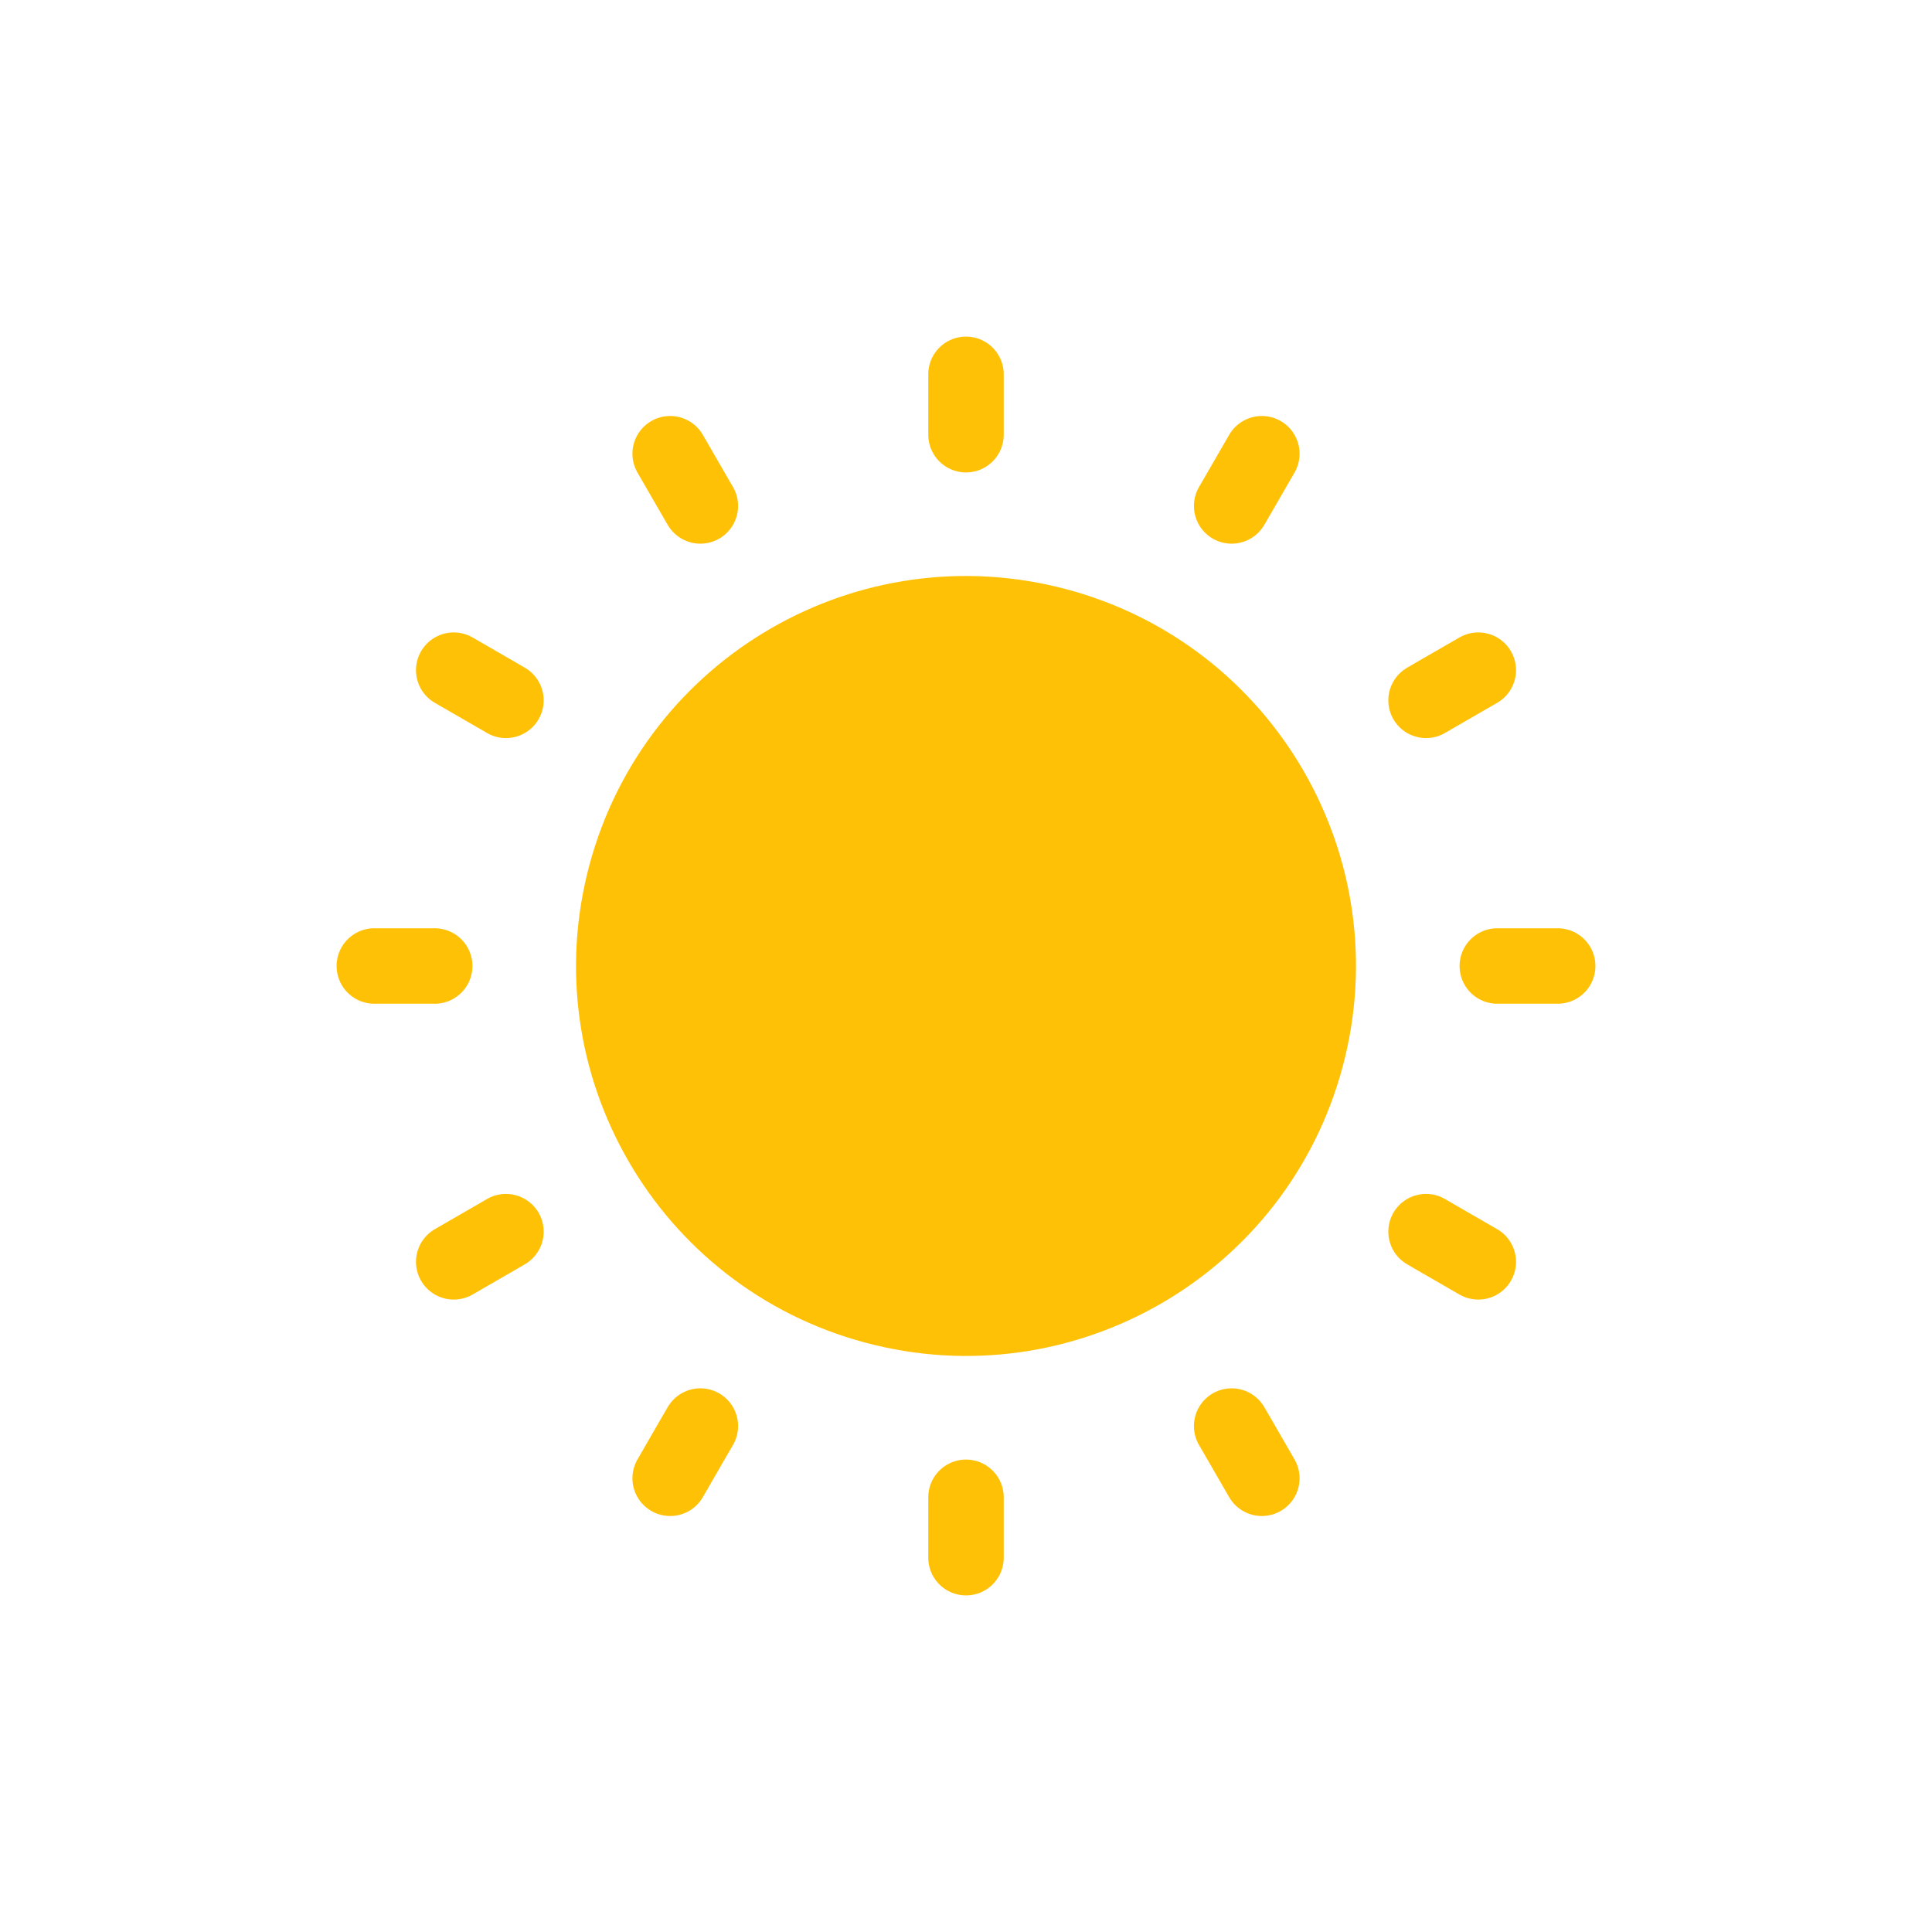
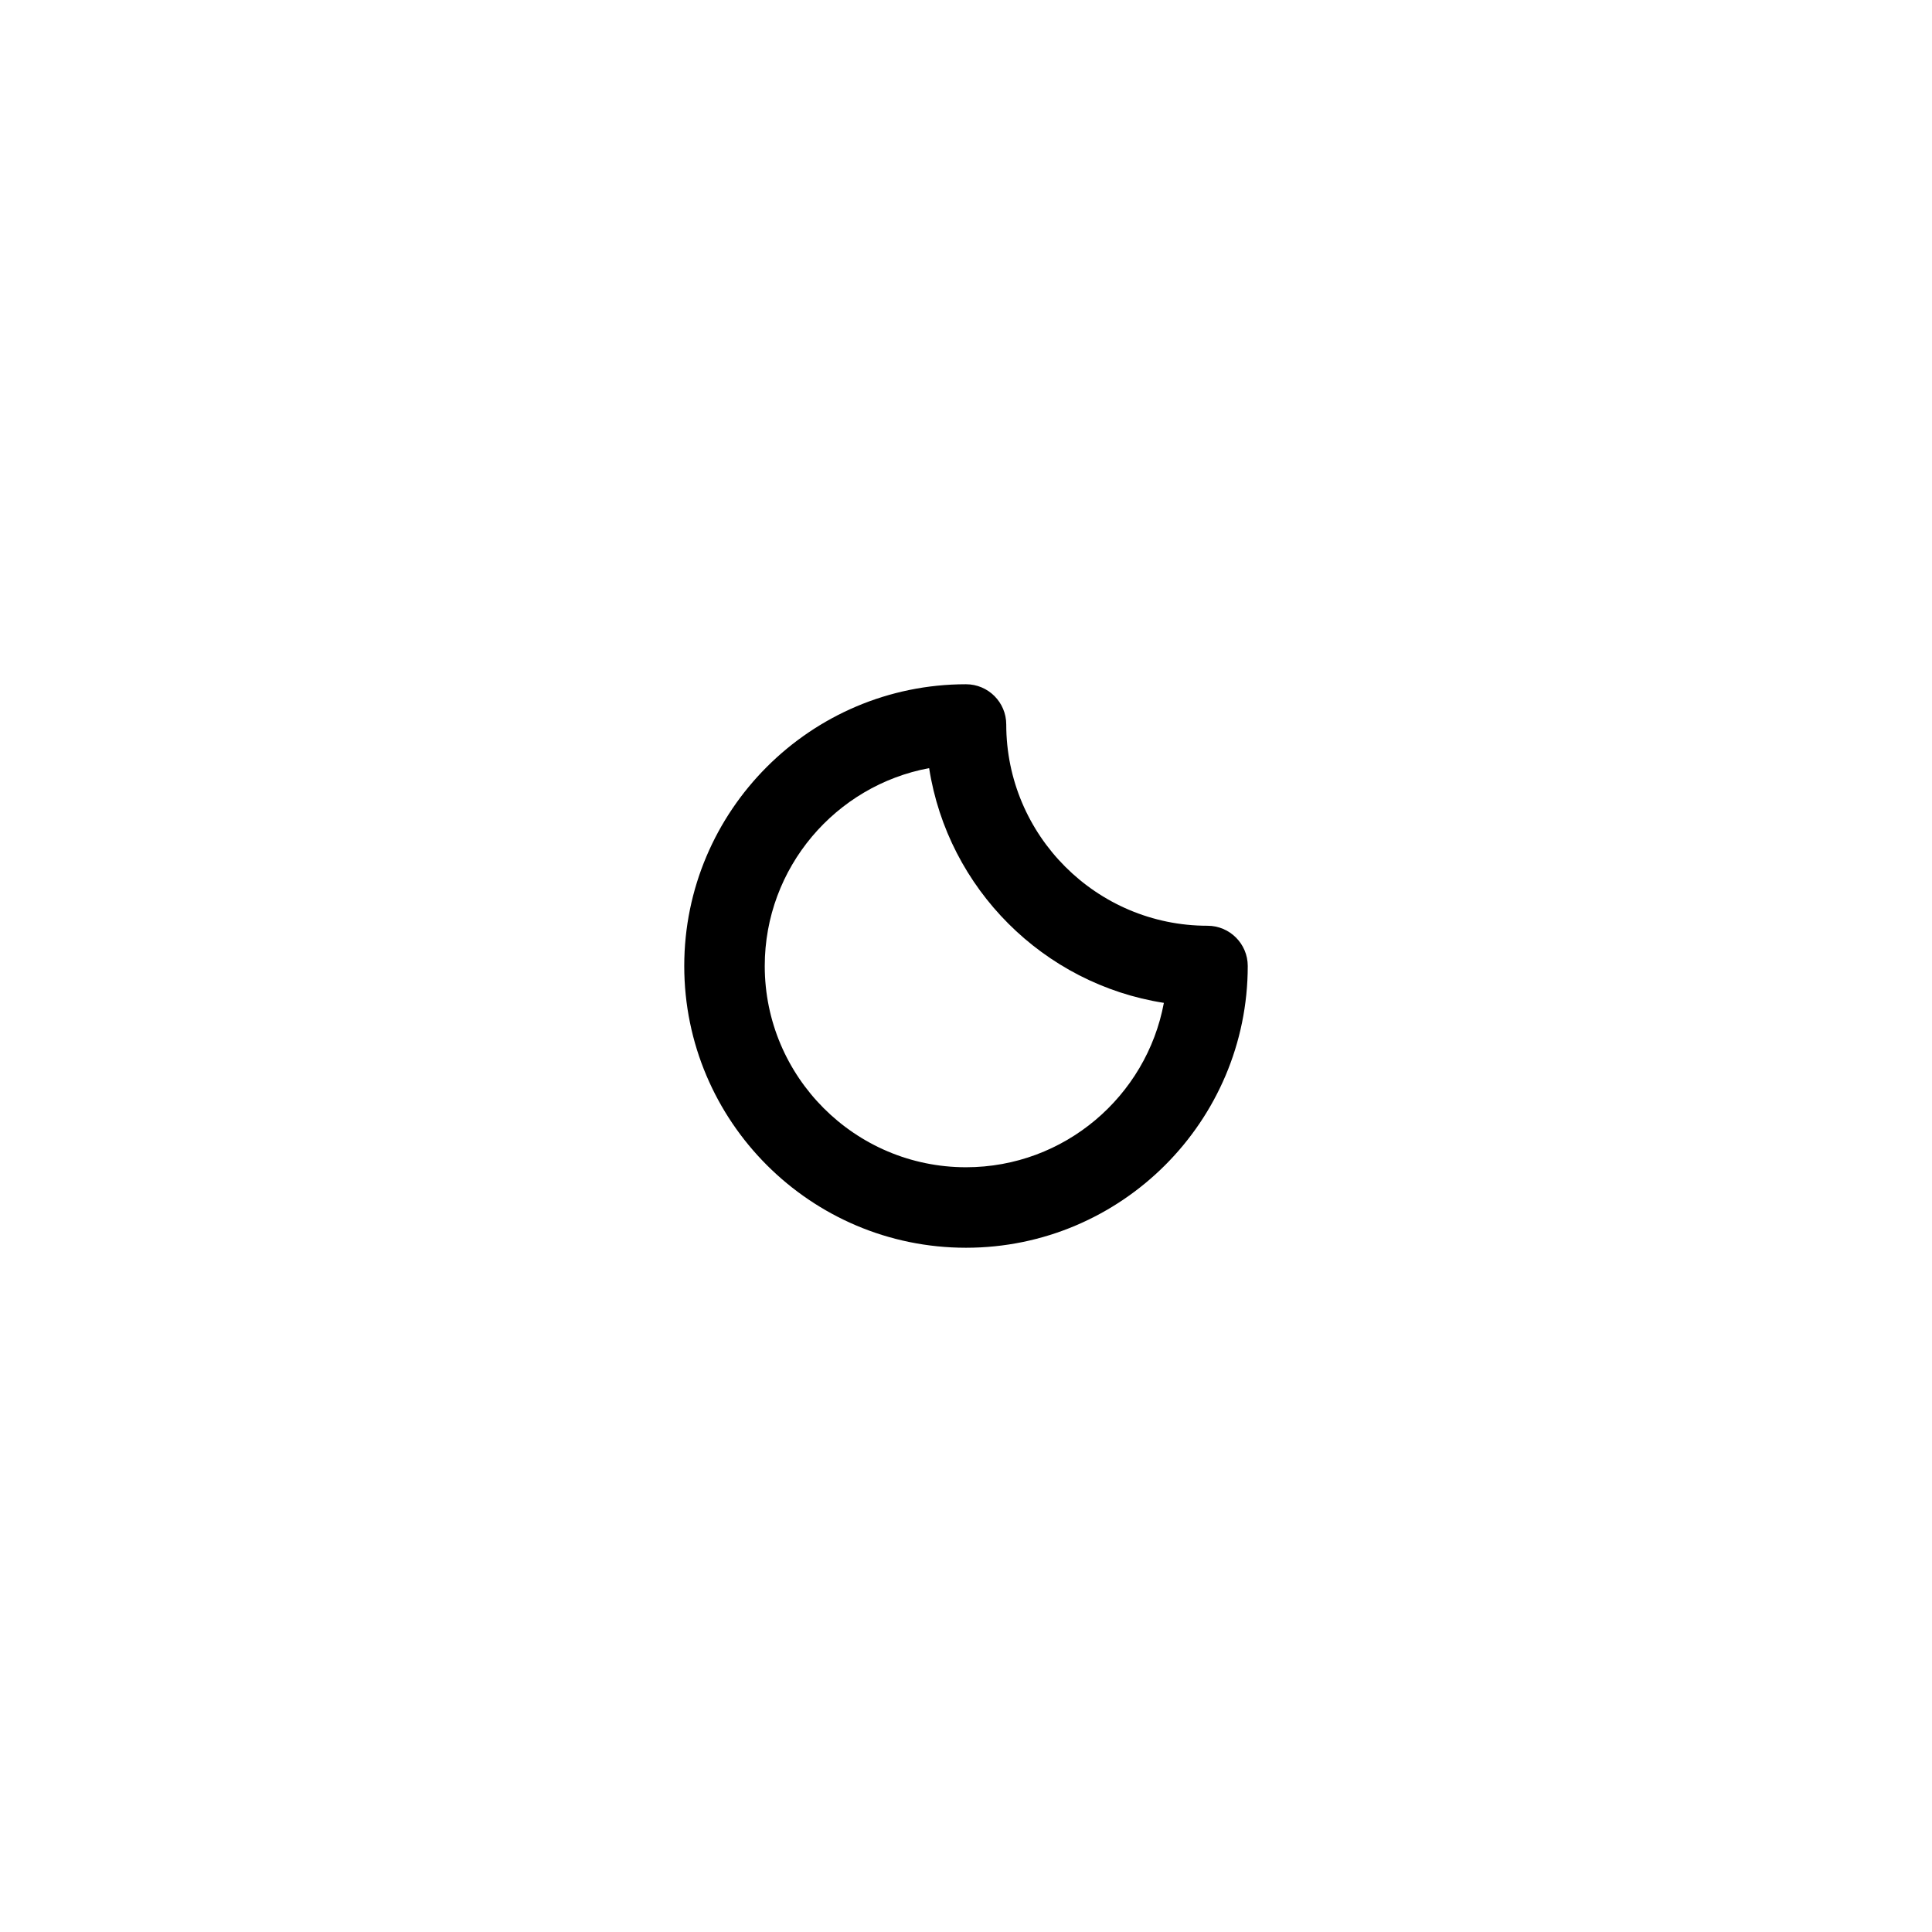
- <svg xmlns="http://www.w3.org/2000/svg" height="64px" style="shape-rendering:geometricPrecision; text-rendering:geometricPrecision; image-rendering:optimizeQuality; fill-rule:evenodd; clip-rule:evenodd" version="1.1" viewBox="0 0 64 64" width="64px" xml:space="preserve">
-   <defs>
-     <style type="text/css">
-    
-     .str0 {stroke:#FFC106;stroke-width:2.5;stroke-linecap:round;stroke-linejoin:bevel;stroke-miterlimit:22.926}
-     .fil1 {fill:none}
-     .fil0 {fill:#FFC106}
-    
-   </style>
-   </defs>
-   <g id="Layer_x0020_1">
-     <g id="_866321920">
-       <circle class="fil0" r="22.97" transform="matrix(0.543121 0.145529 -0.145529 0.543121 32.0002 31.9993)" />
-       <path class="fil1 str0" d="M32 12.4c0,1.52 0,2 0,2m-9.8 0.63c0.76,1.32 1,1.73 1,1.73m-8.17 5.44c1.32,0.76 1.73,1 1.73,1m-4.36 8.8c1.53,0 2,0 2,0m0.63 9.8c1.32,-0.76 1.73,-1 1.73,-1m5.44 8.17c0.76,-1.32 1,-1.73 1,-1.73m8.8 4.36c0,-1.53 0,-2 0,-2m9.8 -0.63c-0.76,-1.32 -1,-1.73 -1,-1.73m8.17 -5.44c-1.32,-0.76 -1.73,-1 -1.73,-1m4.36 -8.8c-1.53,0 -2,0 -2,0m-0.63 -9.8c-1.32,0.76 -1.73,1 -1.73,1m-5.44 -8.17c-0.76,1.32 -1,1.73 -1,1.73" />
-     </g>
+ <svg xmlns="http://www.w3.org/2000/svg" version="1.1" x="0px" y="0px" width="96px" height="96px" viewBox="0 0 96 96" enable-background="new 0 0 96 96" xml:space="preserve">
+   <g id="Base" display="none">
+ </g>
+   <g id="Dibujo">
+     <path d="M60,46c-5.514,0-10-4.486-10-10c0-1.104-0.896-2-2-2c-7.72,0-14,6.28-14,14s6.28,14,14,14c7.72,0,14-6.28,14-14   C62,46.896,61.104,46,60,46z M48,58c-5.514,0-10-4.486-10-10c0-4.888,3.525-8.969,8.168-9.832   c0.934,5.986,5.677,10.729,11.664,11.664C56.969,54.475,52.889,58,48,58z" />
  </g>
</svg>
